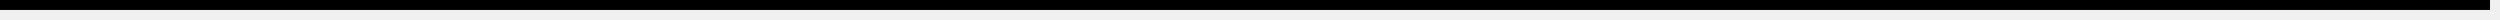
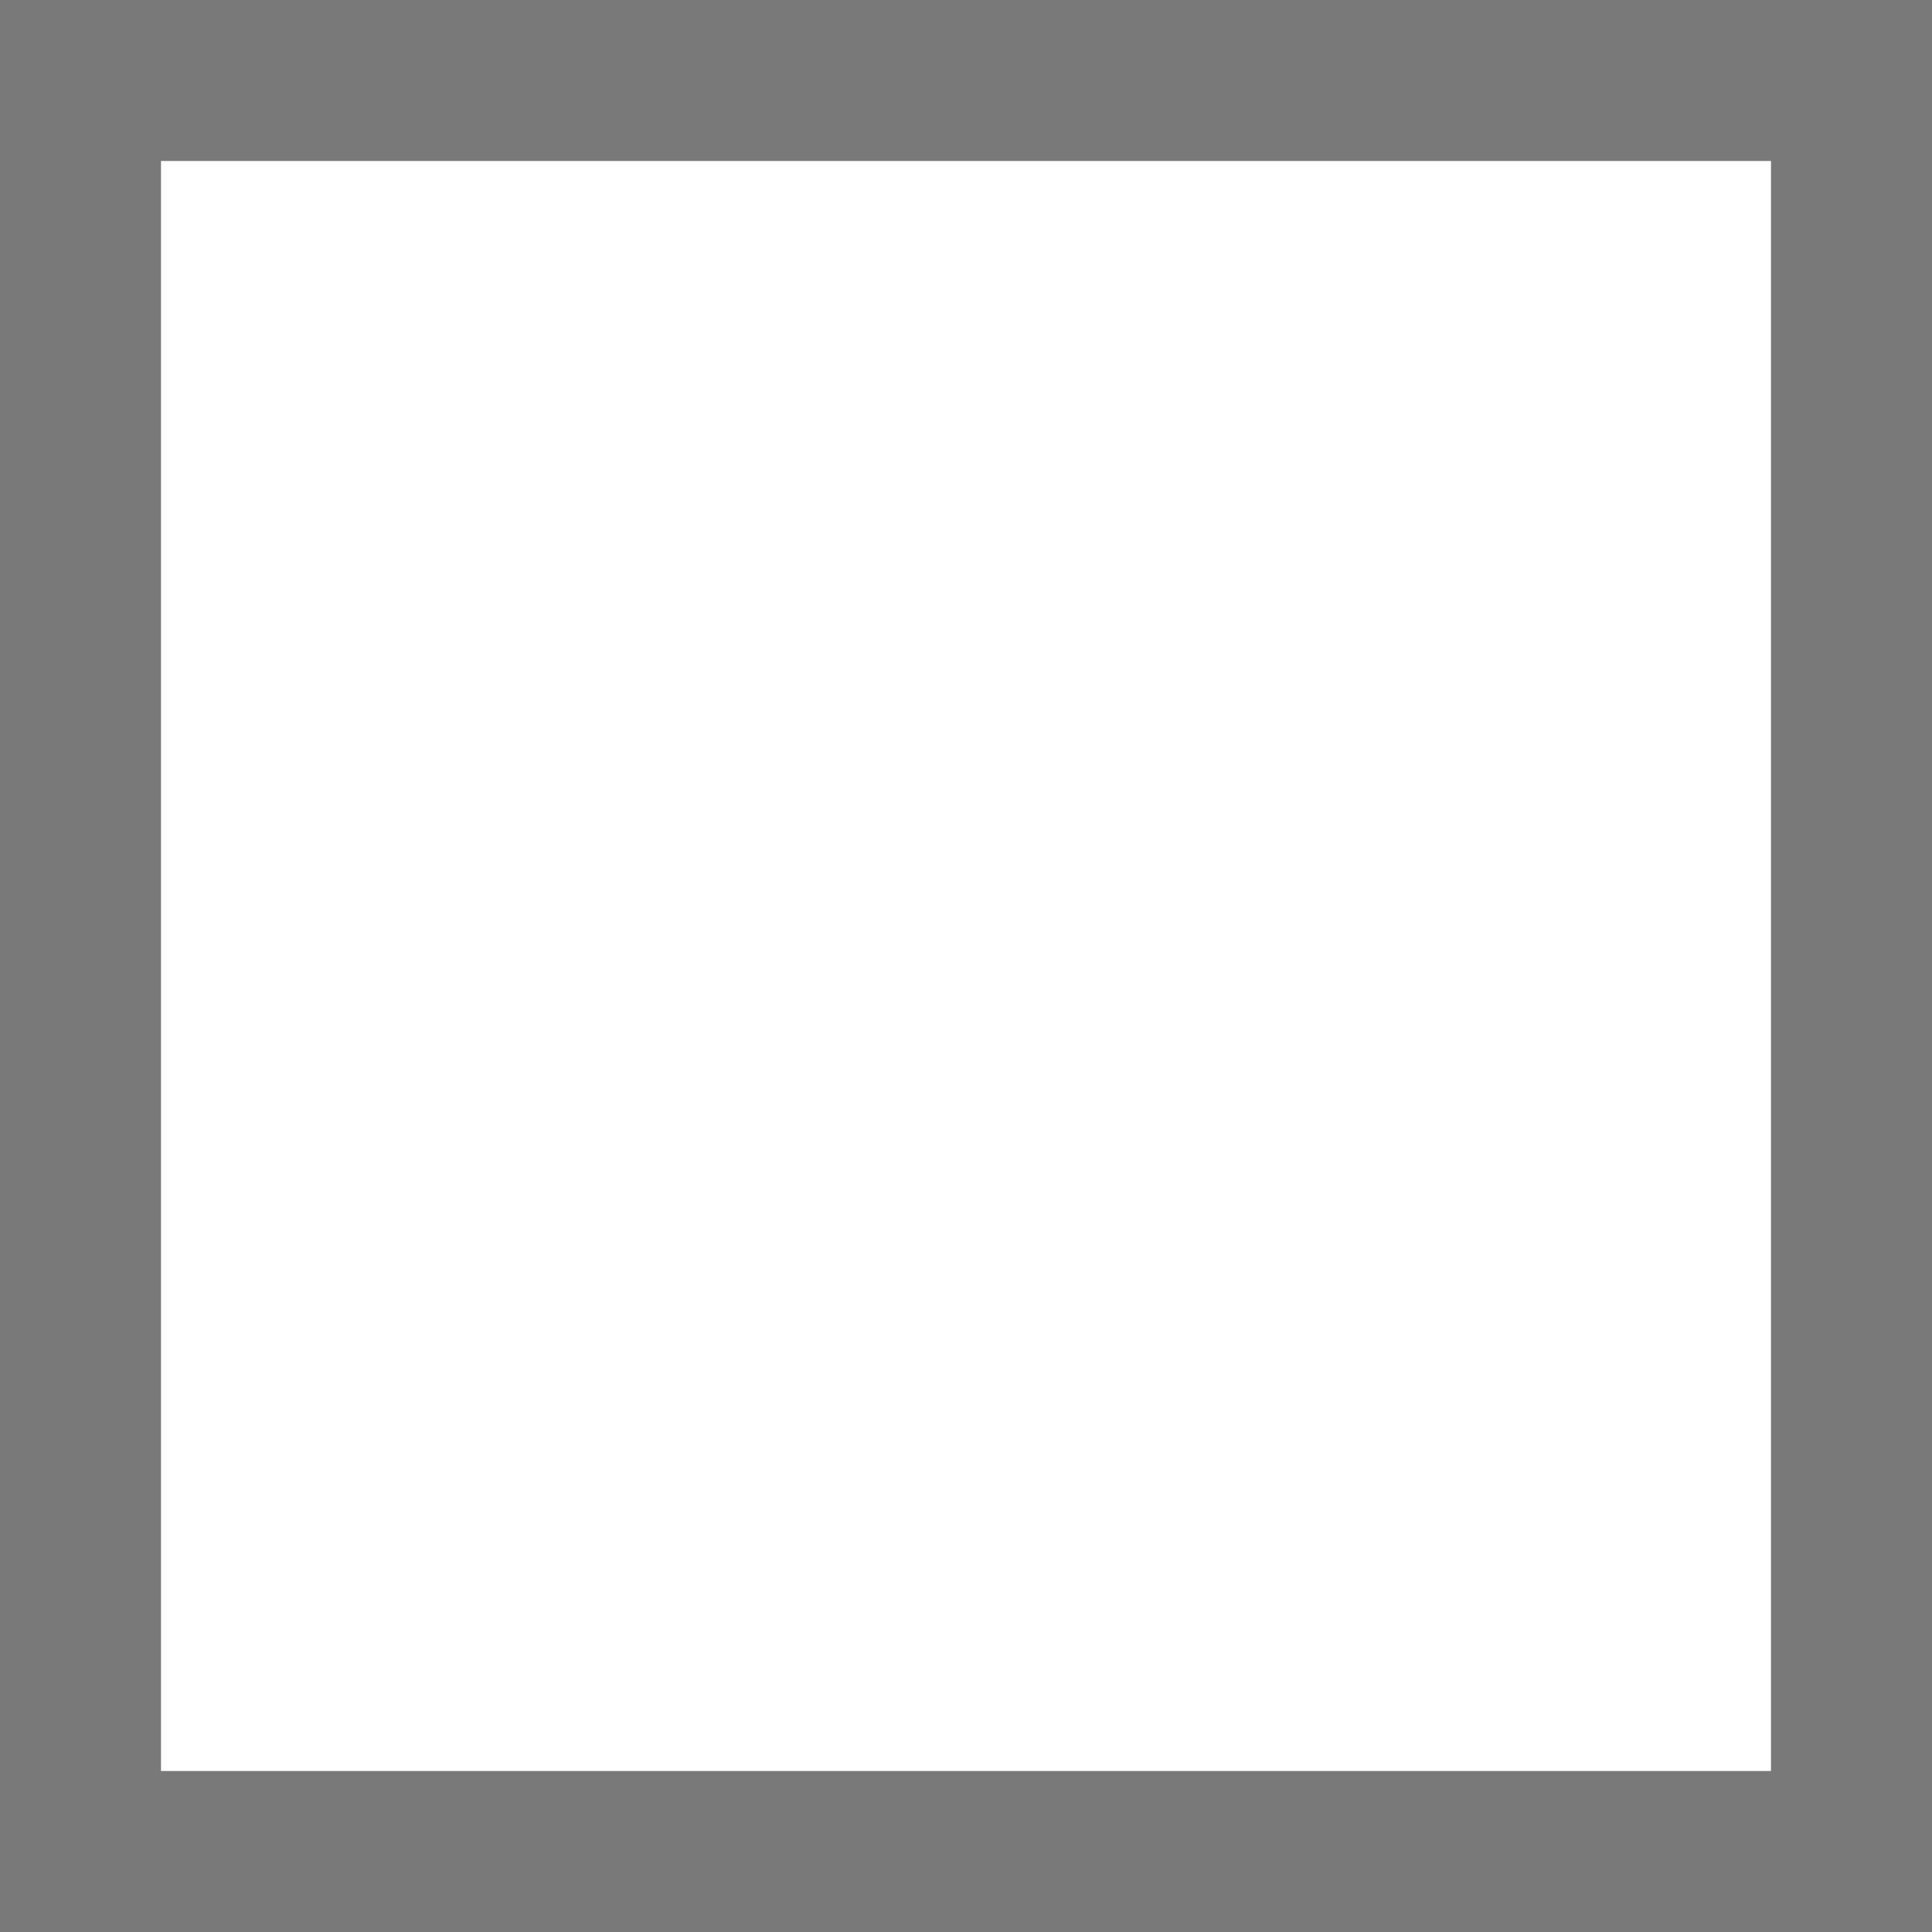
- <svg xmlns="http://www.w3.org/2000/svg" version="1.1" width="251px" height="2px">
-   <g transform="matrix(1 0 0 1 -1084 -193 )">
-     <path d="M 1084 193.5  L 1334 193.5  " stroke-width="1" stroke="#000000" fill="none" />
-   </g>
+ <svg xmlns="http://www.w3.org/2000/svg" version="1.1" width="12px" height="12px" viewBox="44 33  12 12">
+   <path d="M 44.5 33.5  L 55.5 33.5  L 55.5 44.5  L 44.5 44.5  L 44.5 33.5  Z " fill-rule="nonzero" fill="#ffffff" stroke="none" />
+   <path d="M 44.5 33.5  L 55.5 33.5  L 55.5 44.5  L 44.5 44.5  L 44.5 33.5  Z " stroke-width="1" stroke="#797979" fill="none" />
</svg>
